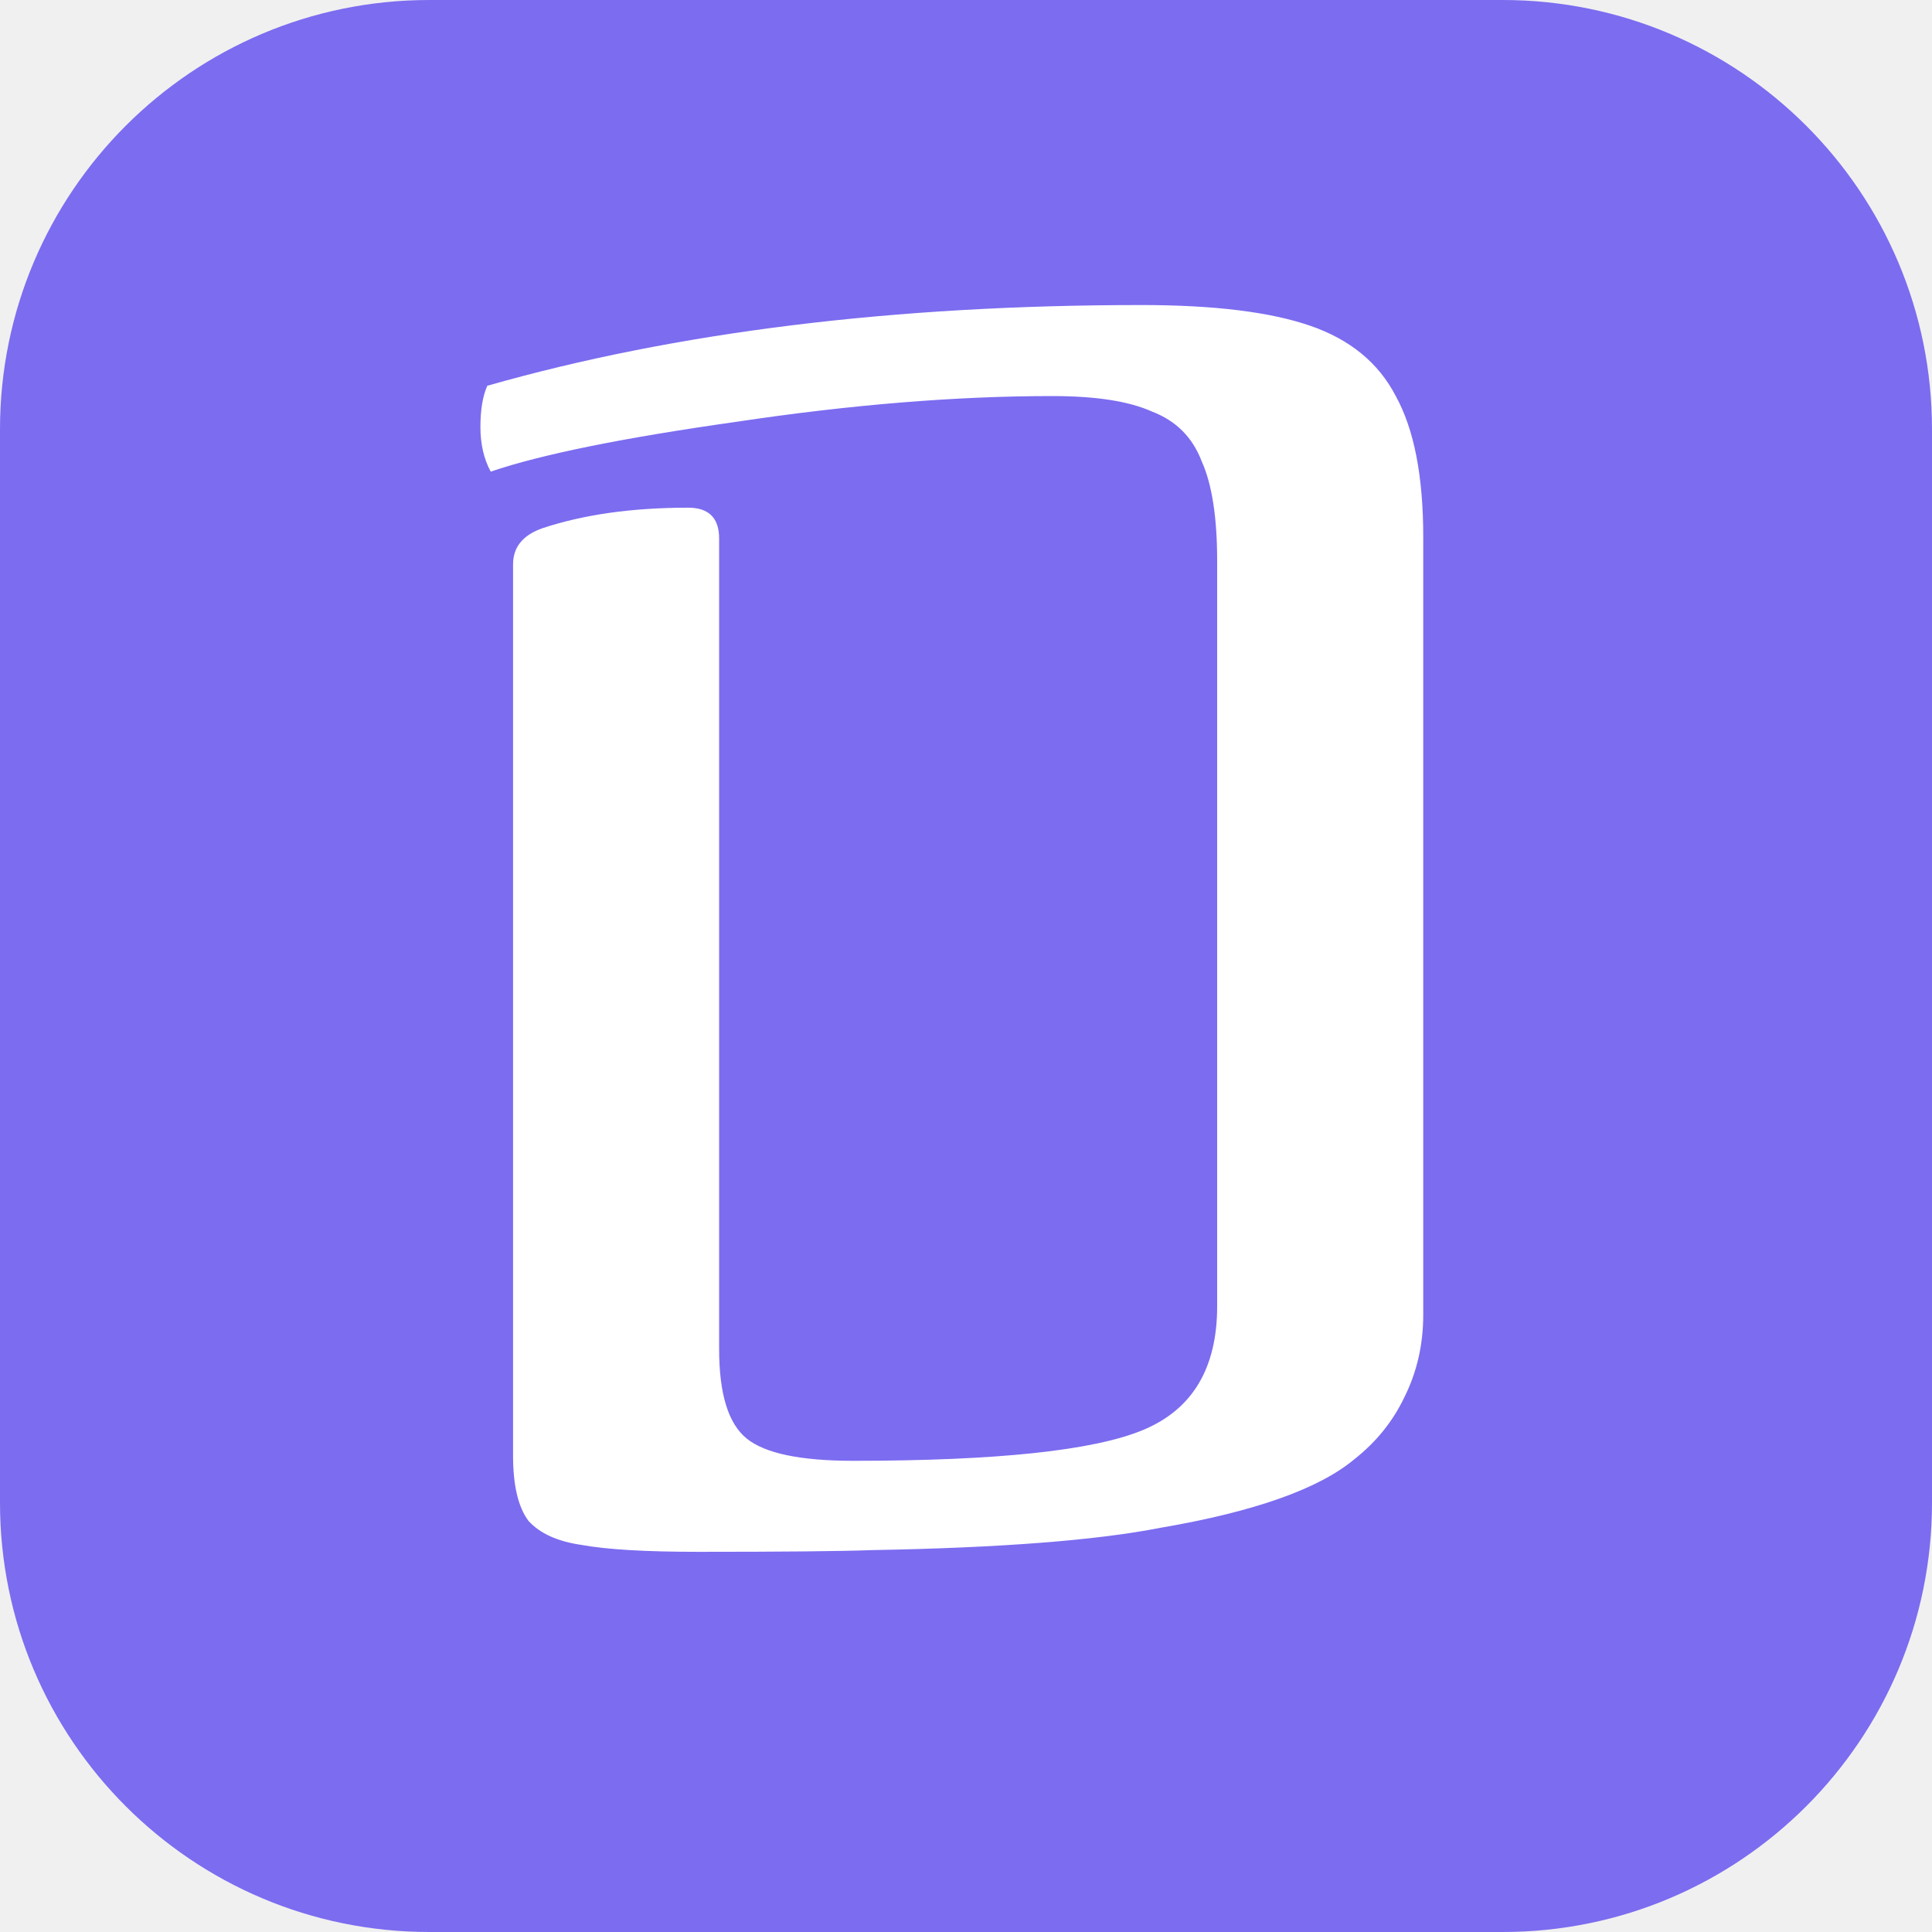
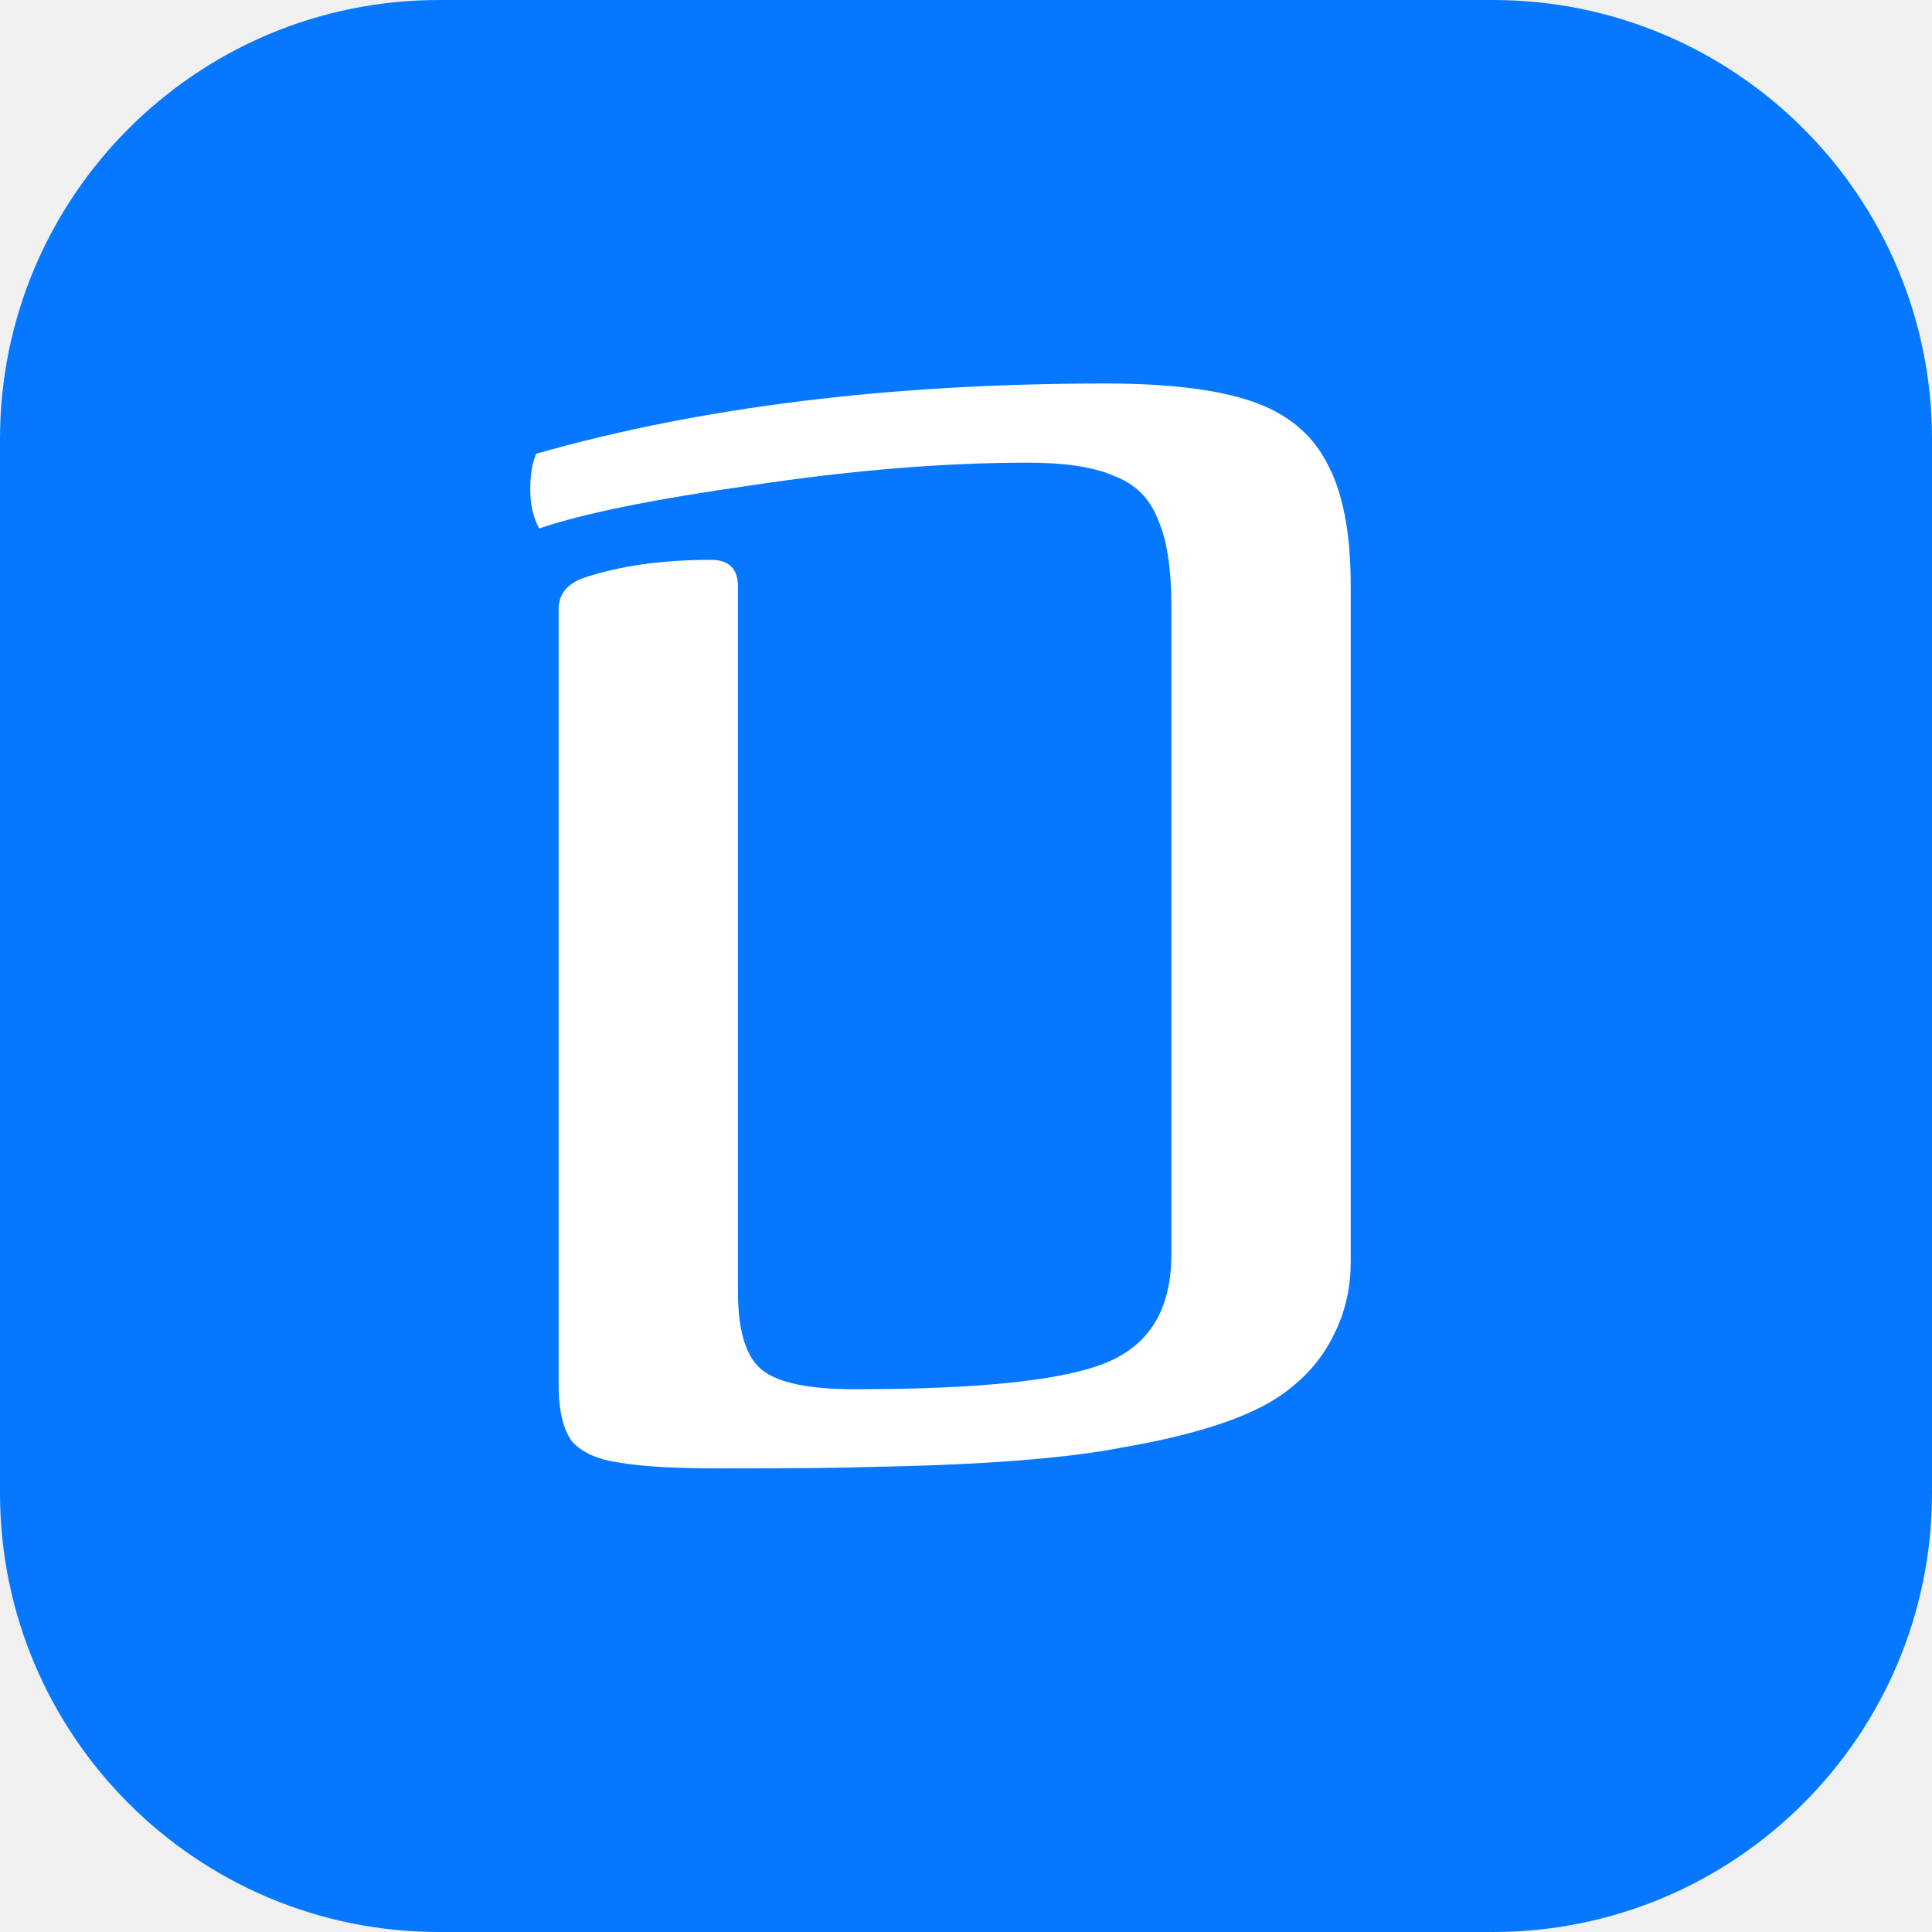
- <svg xmlns="http://www.w3.org/2000/svg" width="36" height="36">
-   <rect fill="#7C6CF0" width="36" height="36" rx="8" ry="8" />
-   <clipPath id="clip_0">
-     <rect width="36" height="36" rx="8" ry="8" />
-   </clipPath>
-   <g clip-path="url(#clip_0)">
-     <path fill="#FFF" transform="matrix(1 0 0 1 7 -1.5)" d="M19.52 11.504Q19.52 9.808 19.008 8.88Q18.528 7.952 17.408 7.568Q16.288 7.184 14.272 7.184Q7.36 7.184 2.08 8.688Q1.952 8.976 1.952 9.456Q1.952 9.936 2.144 10.288Q3.552 9.808 6.72 9.36Q9.92 8.88 12.608 8.88Q13.824 8.88 14.464 9.168Q15.136 9.424 15.392 10.096Q15.68 10.736 15.68 11.952L15.68 25.84Q15.68 27.568 14.304 28.144Q12.928 28.72 8.896 28.72Q7.424 28.72 6.912 28.304Q6.4 27.888 6.4 26.64L6.4 11.536Q6.4 10.96 5.824 10.96Q4.256 10.96 3.104 11.344Q2.56 11.536 2.56 12.016L2.56 28.624Q2.56 29.456 2.848 29.84Q3.168 30.192 3.84 30.288Q4.544 30.416 6.016 30.416Q8.384 30.416 9.248 30.384Q12.832 30.32 14.624 29.968Q17.248 29.52 18.24 28.688Q18.848 28.208 19.168 27.536Q19.52 26.832 19.52 26L19.52 11.504Z" />
-   </g>
+ <svg xmlns="http://www.w3.org/2000/svg" width="44" height="44">
+   <rect fill="#0578FF" width="44" height="44" rx="10" ry="10" />
+   <path fill="#FFF" transform="matrix(1 0 0 1 10 1)" d="M20.761 12.328Q20.761 10.524 20.216 9.537Q19.706 8.551 18.515 8.142Q17.323 7.734 15.179 7.734Q7.828 7.734 2.212 9.333Q2.076 9.64 2.076 10.15Q2.076 10.661 2.28 11.035Q3.778 10.524 7.147 10.048Q10.551 9.537 13.409 9.537Q14.703 9.537 15.383 9.844Q16.098 10.116 16.37 10.831Q16.677 11.511 16.677 12.805L16.677 27.576Q16.677 29.413 15.213 30.026Q13.75 30.639 9.461 30.639Q7.896 30.639 7.351 30.196Q6.807 29.754 6.807 28.426L6.807 12.362Q6.807 11.75 6.194 11.75Q4.527 11.75 3.301 12.158Q2.723 12.362 2.723 12.873L2.723 30.537Q2.723 31.421 3.029 31.83Q3.369 32.204 4.084 32.306Q4.833 32.442 6.398 32.442Q8.917 32.442 9.836 32.408Q13.648 32.34 15.554 31.966Q18.344 31.489 19.399 30.605Q20.046 30.094 20.386 29.379Q20.761 28.631 20.761 27.746L20.761 12.328Z" />
</svg>
